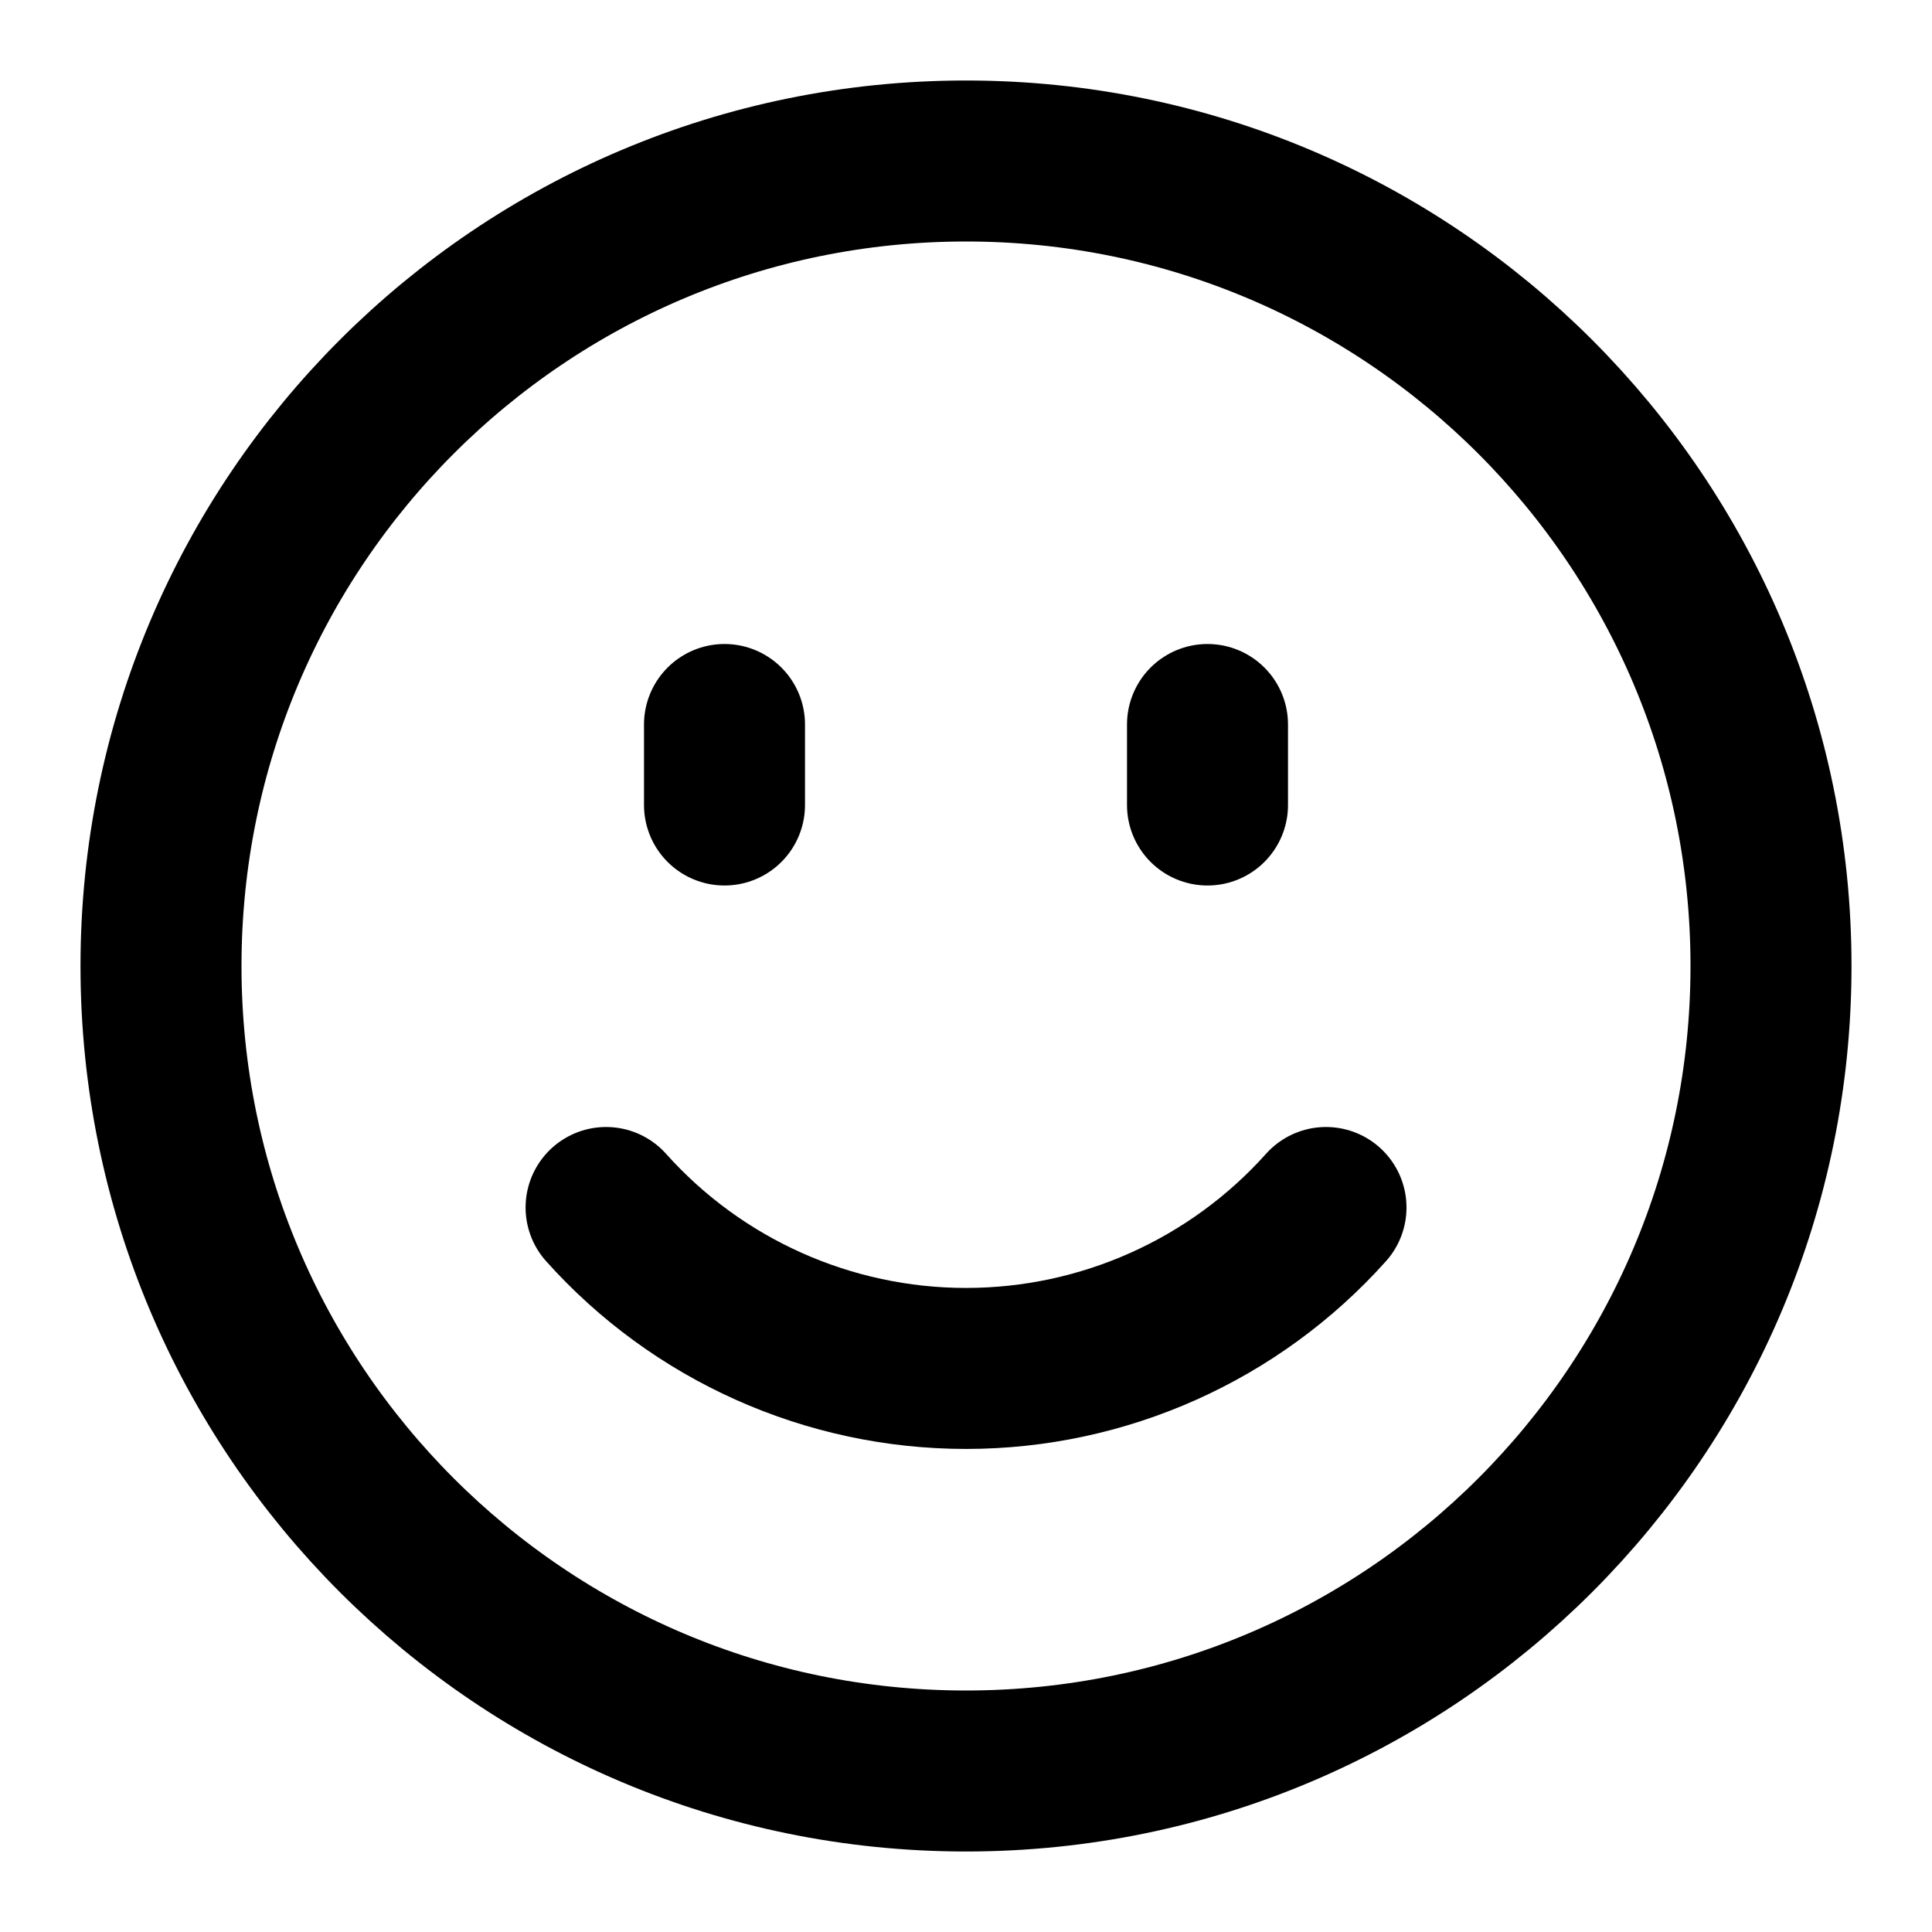
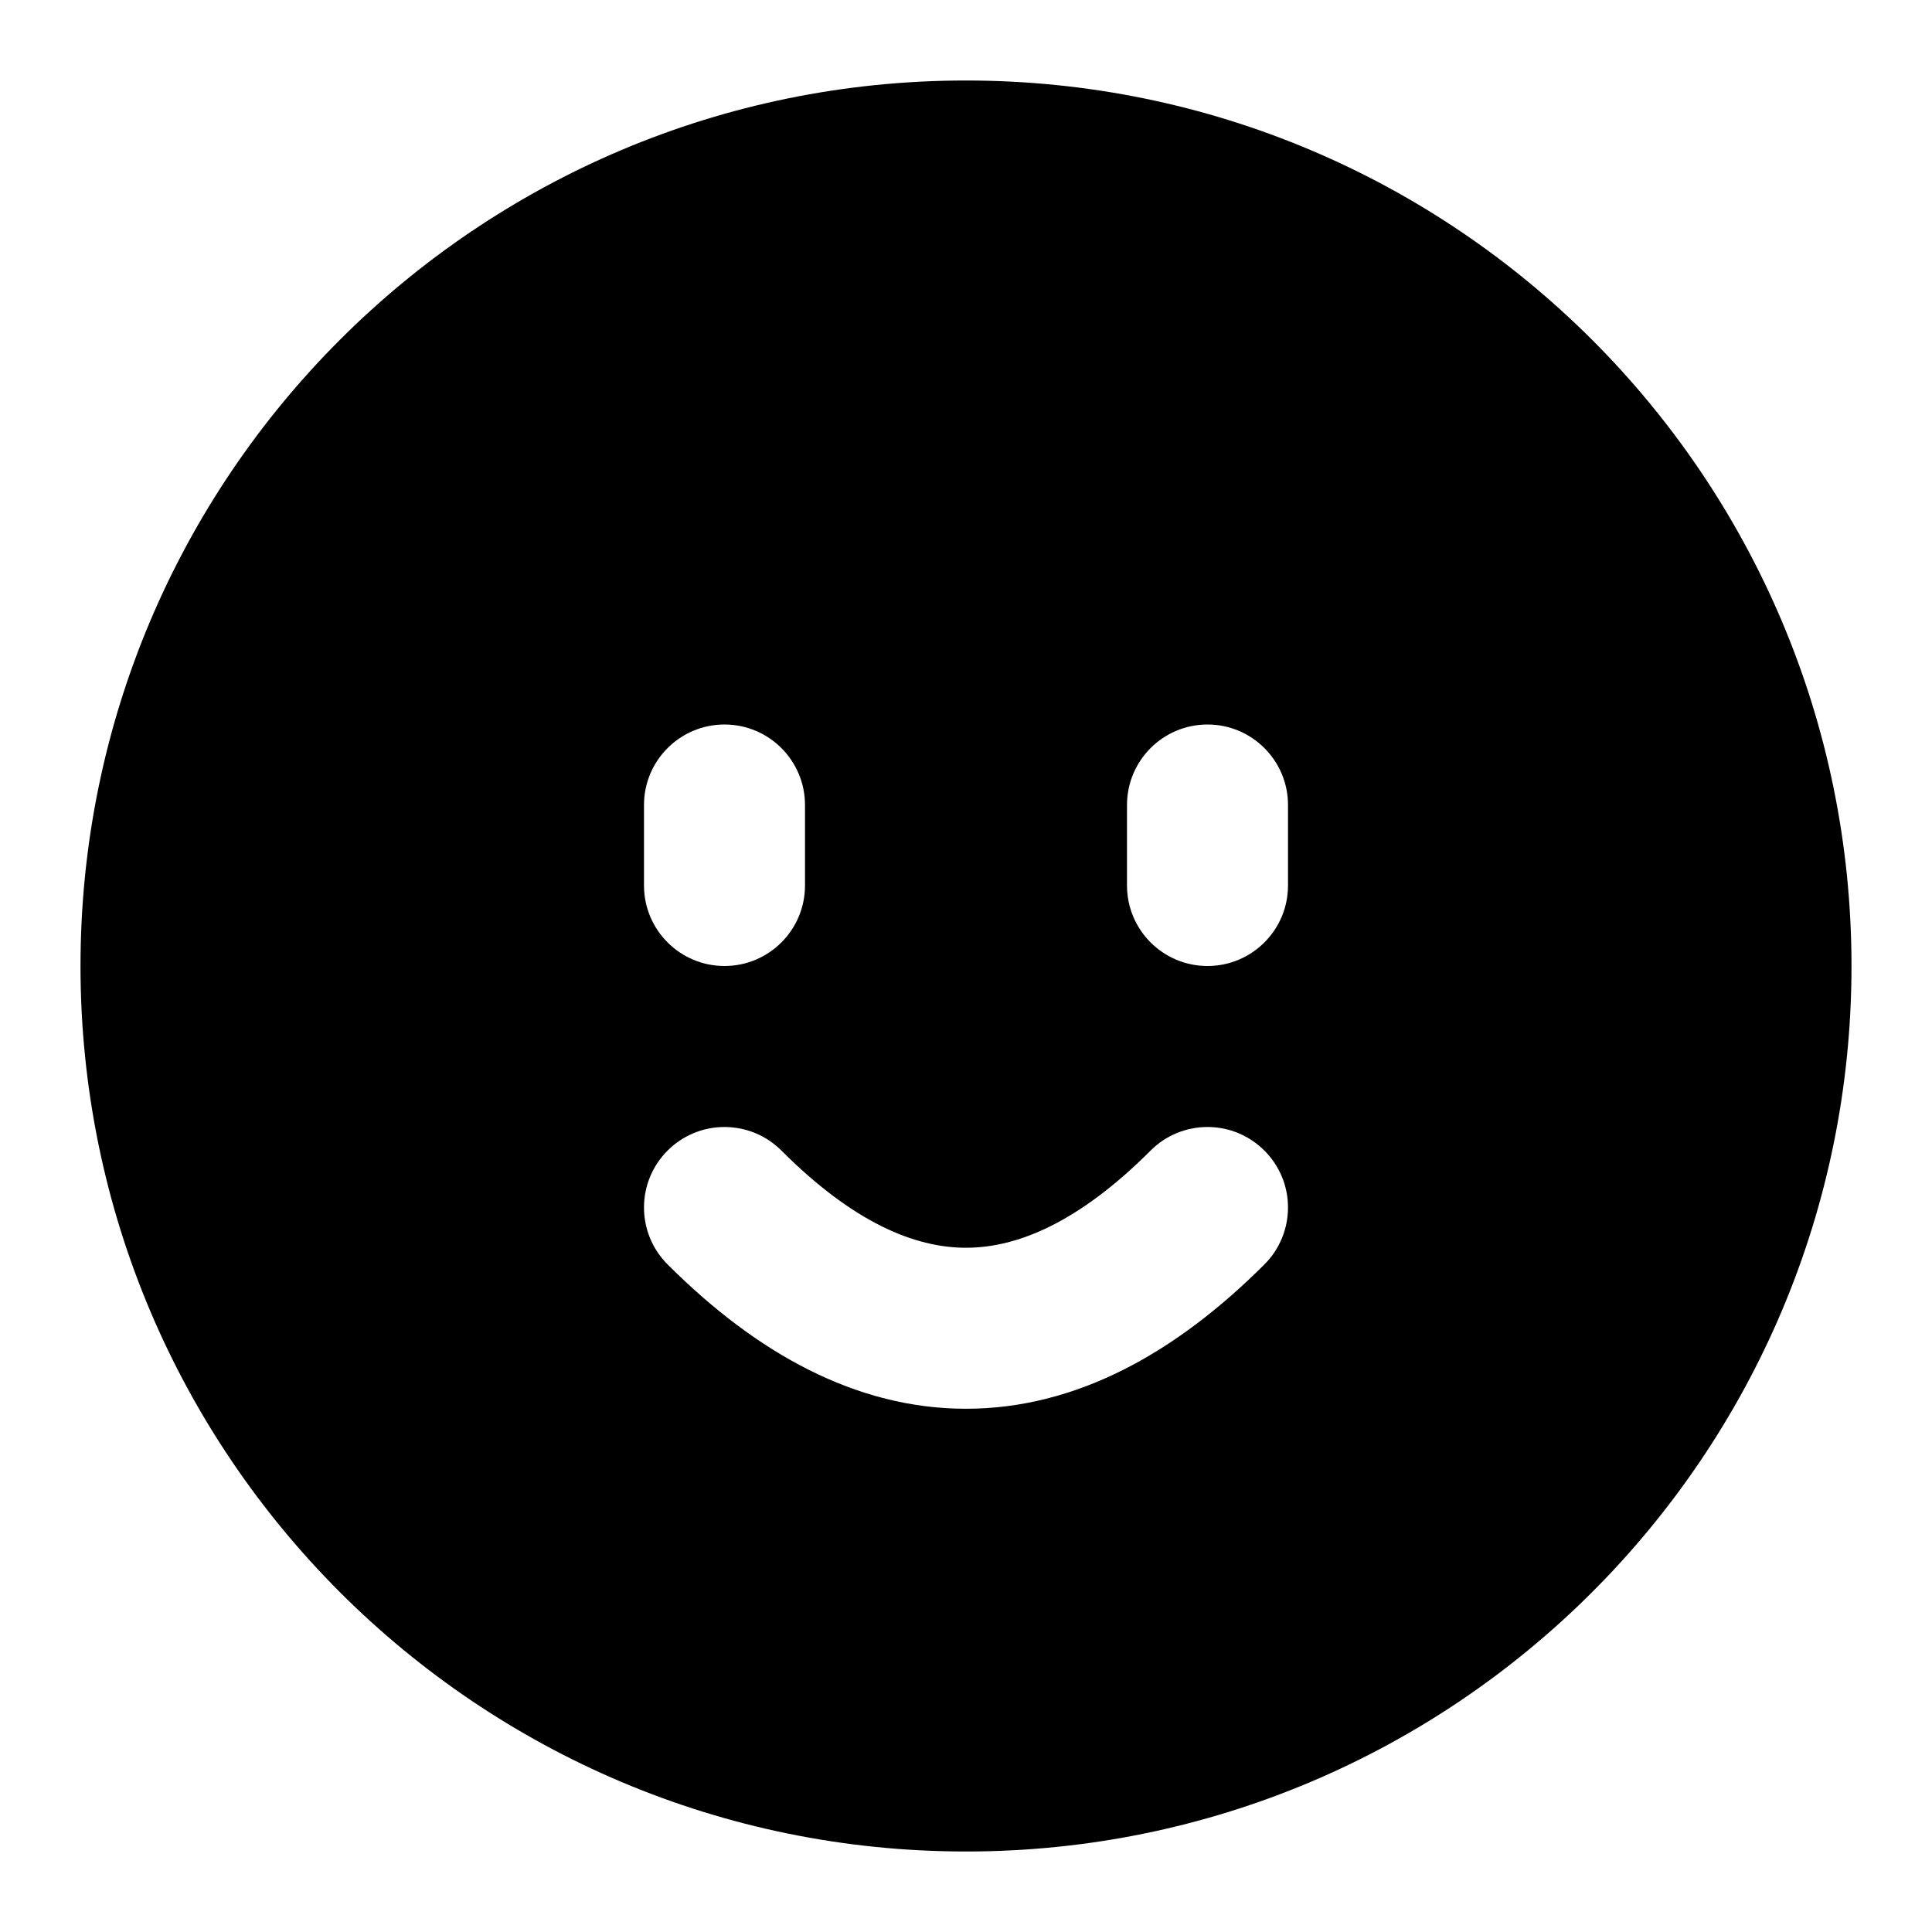
- <svg xmlns="http://www.w3.org/2000/svg" class="lucide lucide-smile" width="24" height="24" viewBox="0 0 24 24" fill="none" stroke="currentColor" stroke-width="2" stroke-linecap="round" stroke-linejoin="round">
-   <path d="M15 10V9" />
-   <path d="M16.472 15a6 6 0 01-8.943 0" />
-   <path d="M9 10V9" />
-   <circle cx="12" cy="12" r="10" />
+ <svg xmlns="http://www.w3.org/2000/svg" width="24" height="24" viewBox="0 0 24 24" fill="none">
+   <path d="M23 12C23 18.075 18.075 23 12 23C5.925 23 1 18.075 1 12C1 5.925 5.925 1 12 1C18.075 1 23 5.925 23 12ZM10 10C10 9.448 9.552 9 9 9C8.448 9 8 9.448 8 10L8 11C8 11.552 8.448 12 9 12C9.552 12 10 11.552 10 11L10 10ZM16 10C16 9.448 15.552 9 15 9C14.448 9 14 9.448 14 10L14 11C14 11.552 14.448 12 15 12C15.552 12 16 11.552 16 11L16 10ZM9.707 14.293C9.52 14.105 9.265 14 9 14C8.448 14 8 14.448 8 15C8 15.265 8.105 15.52 8.293 15.707C9.402 16.816 10.641 17.5 12 17.5C13.359 17.5 14.598 16.816 15.707 15.707C15.895 15.52 16 15.265 16 15C16 14.448 15.552 14 15 14C14.735 14 14.48 14.105 14.293 14.293C13.402 15.184 12.641 15.5 12 15.5C11.359 15.5 10.598 15.184 9.707 14.293Z" fill="currentColor" />
</svg>
